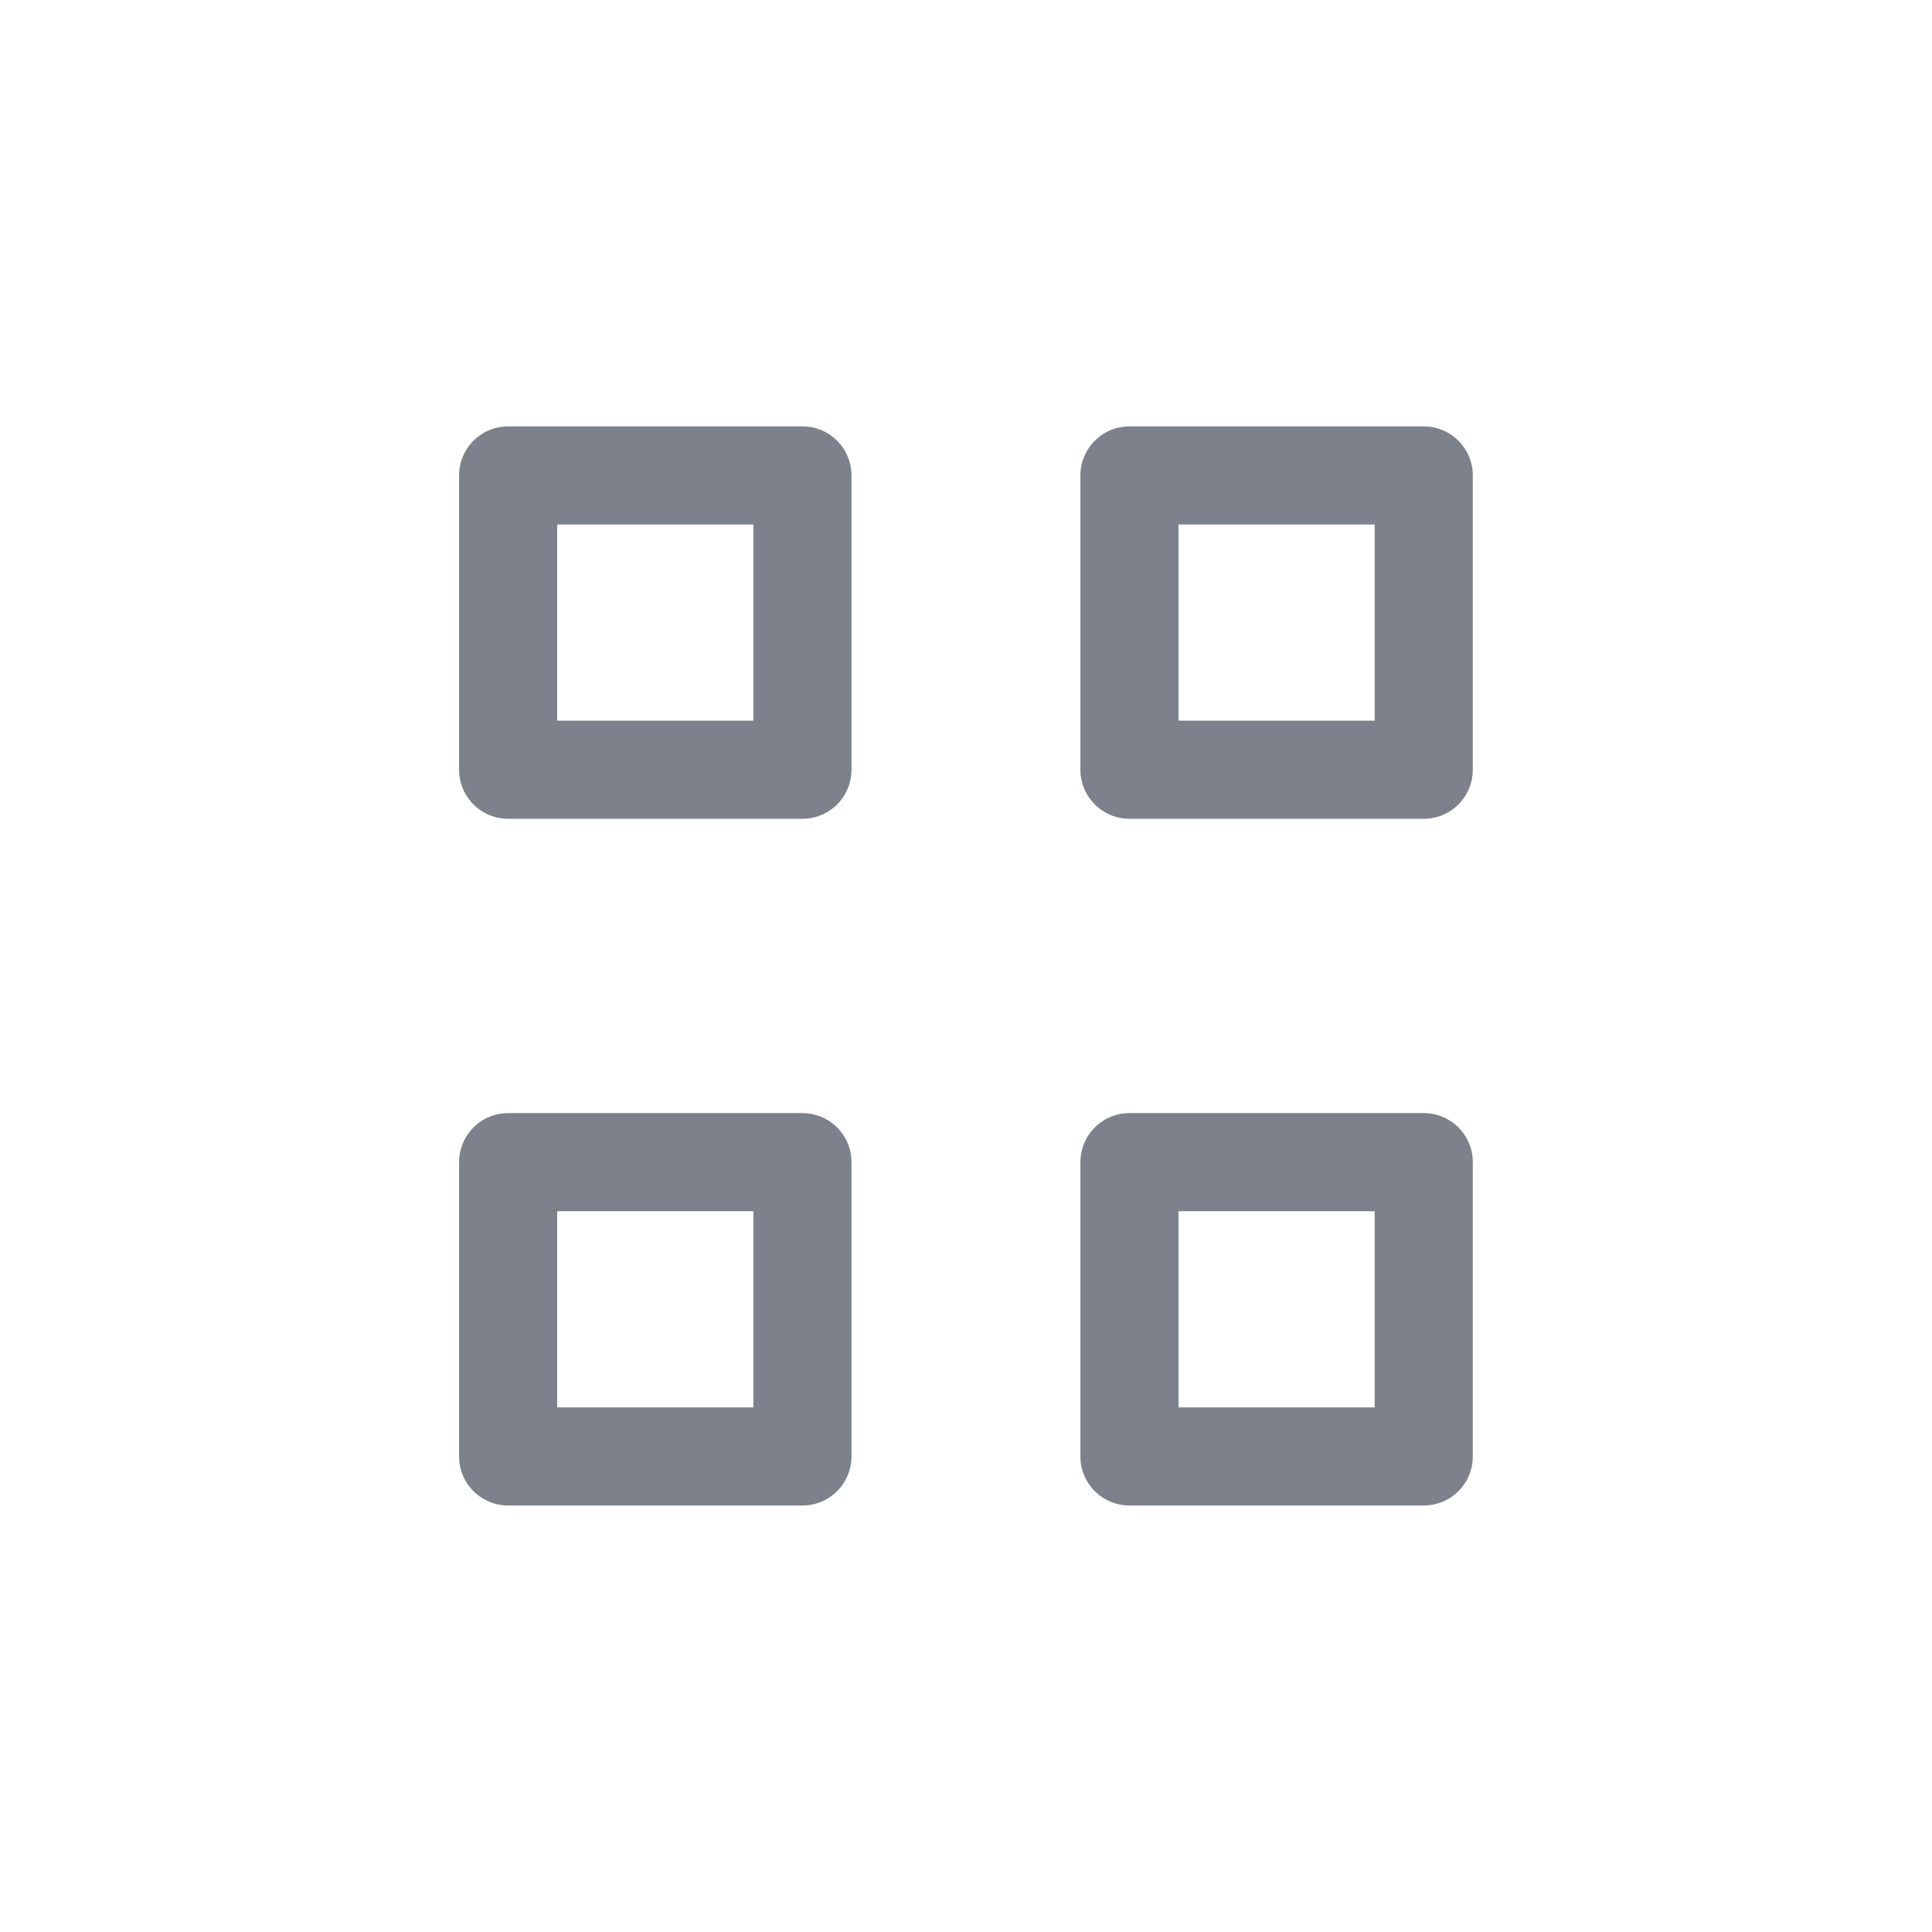
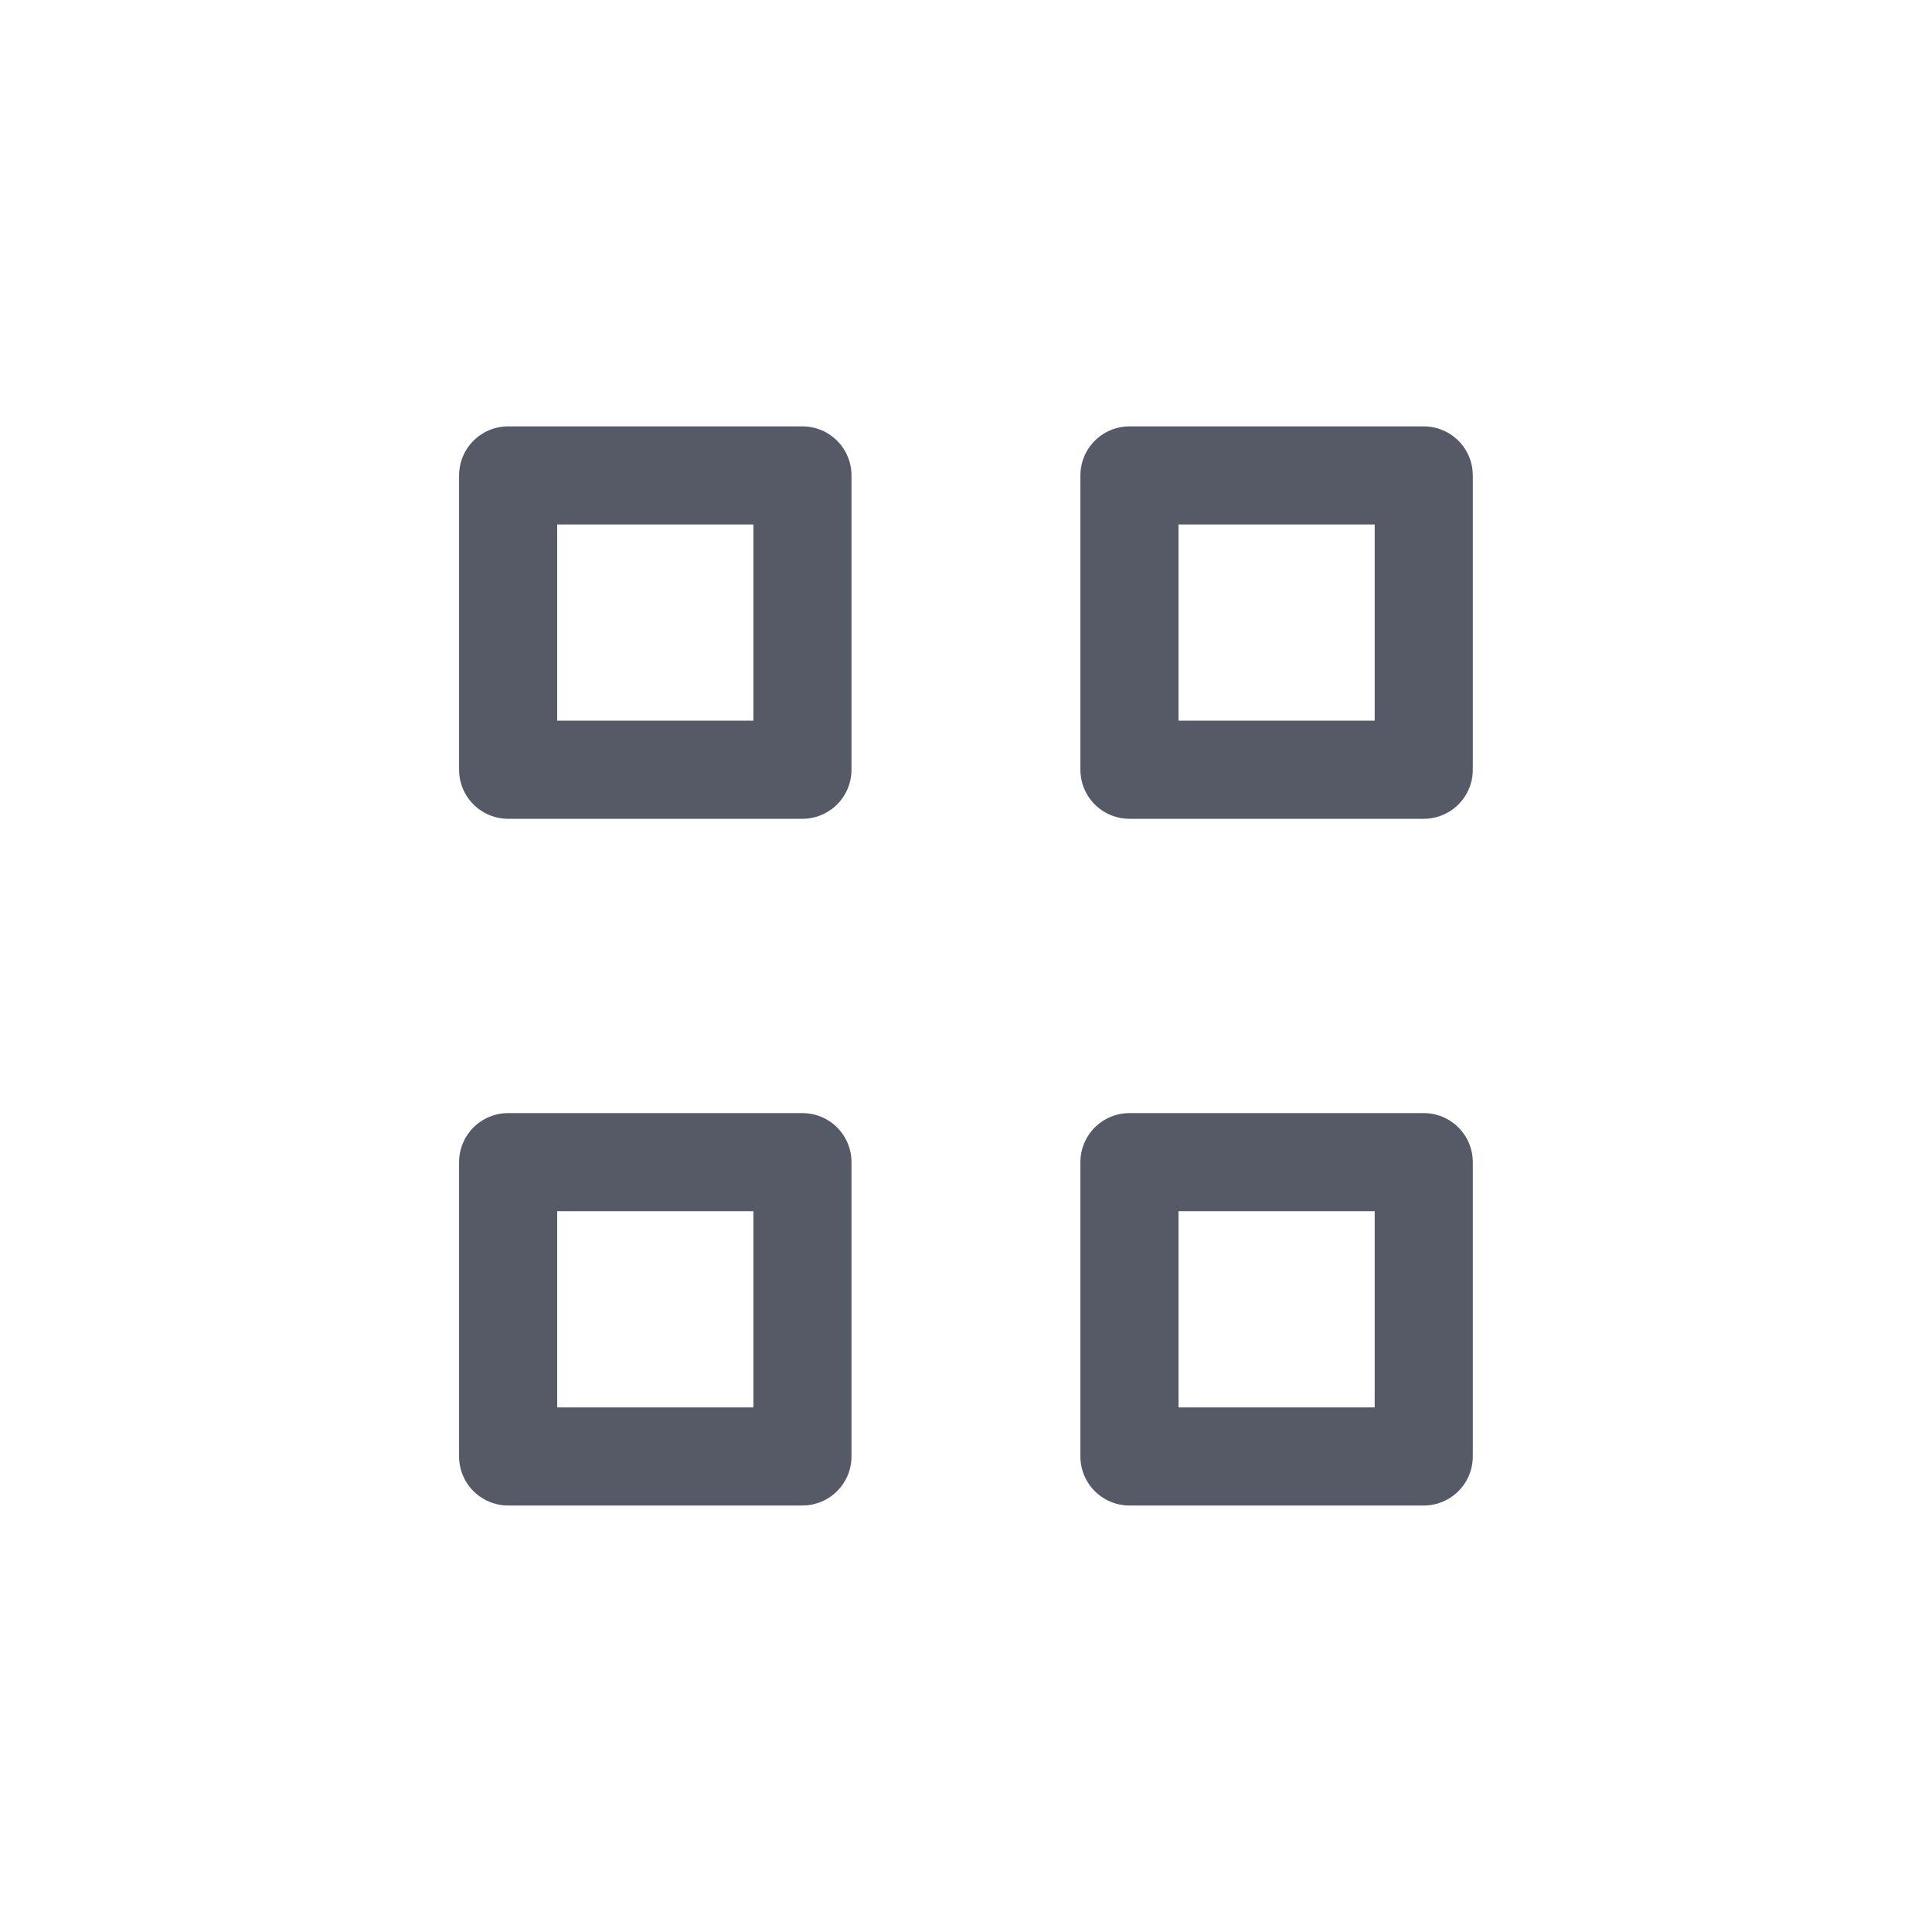
<svg xmlns="http://www.w3.org/2000/svg" width="128" height="128" viewBox="0 0 128 128">
-   <g transform="translate(12 12) scale(4.333)" fill="none" stroke="#7C818C" stroke-width="1.5" stroke-linecap="round" stroke-linejoin="round">
+   <g transform="translate(12 12) scale(4.333)" fill="none" stroke="#555A66" stroke-width="1.5" stroke-linecap="round" stroke-linejoin="round">
    <path d="M5 4.5h4.5v4.5h-4.5zM14.5 4.5h4.5v4.5h-4.5zM5 15h4.5v4.5h-4.5zM14.5 15h4.5v4.5h-4.5z" />
  </g>
</svg>
